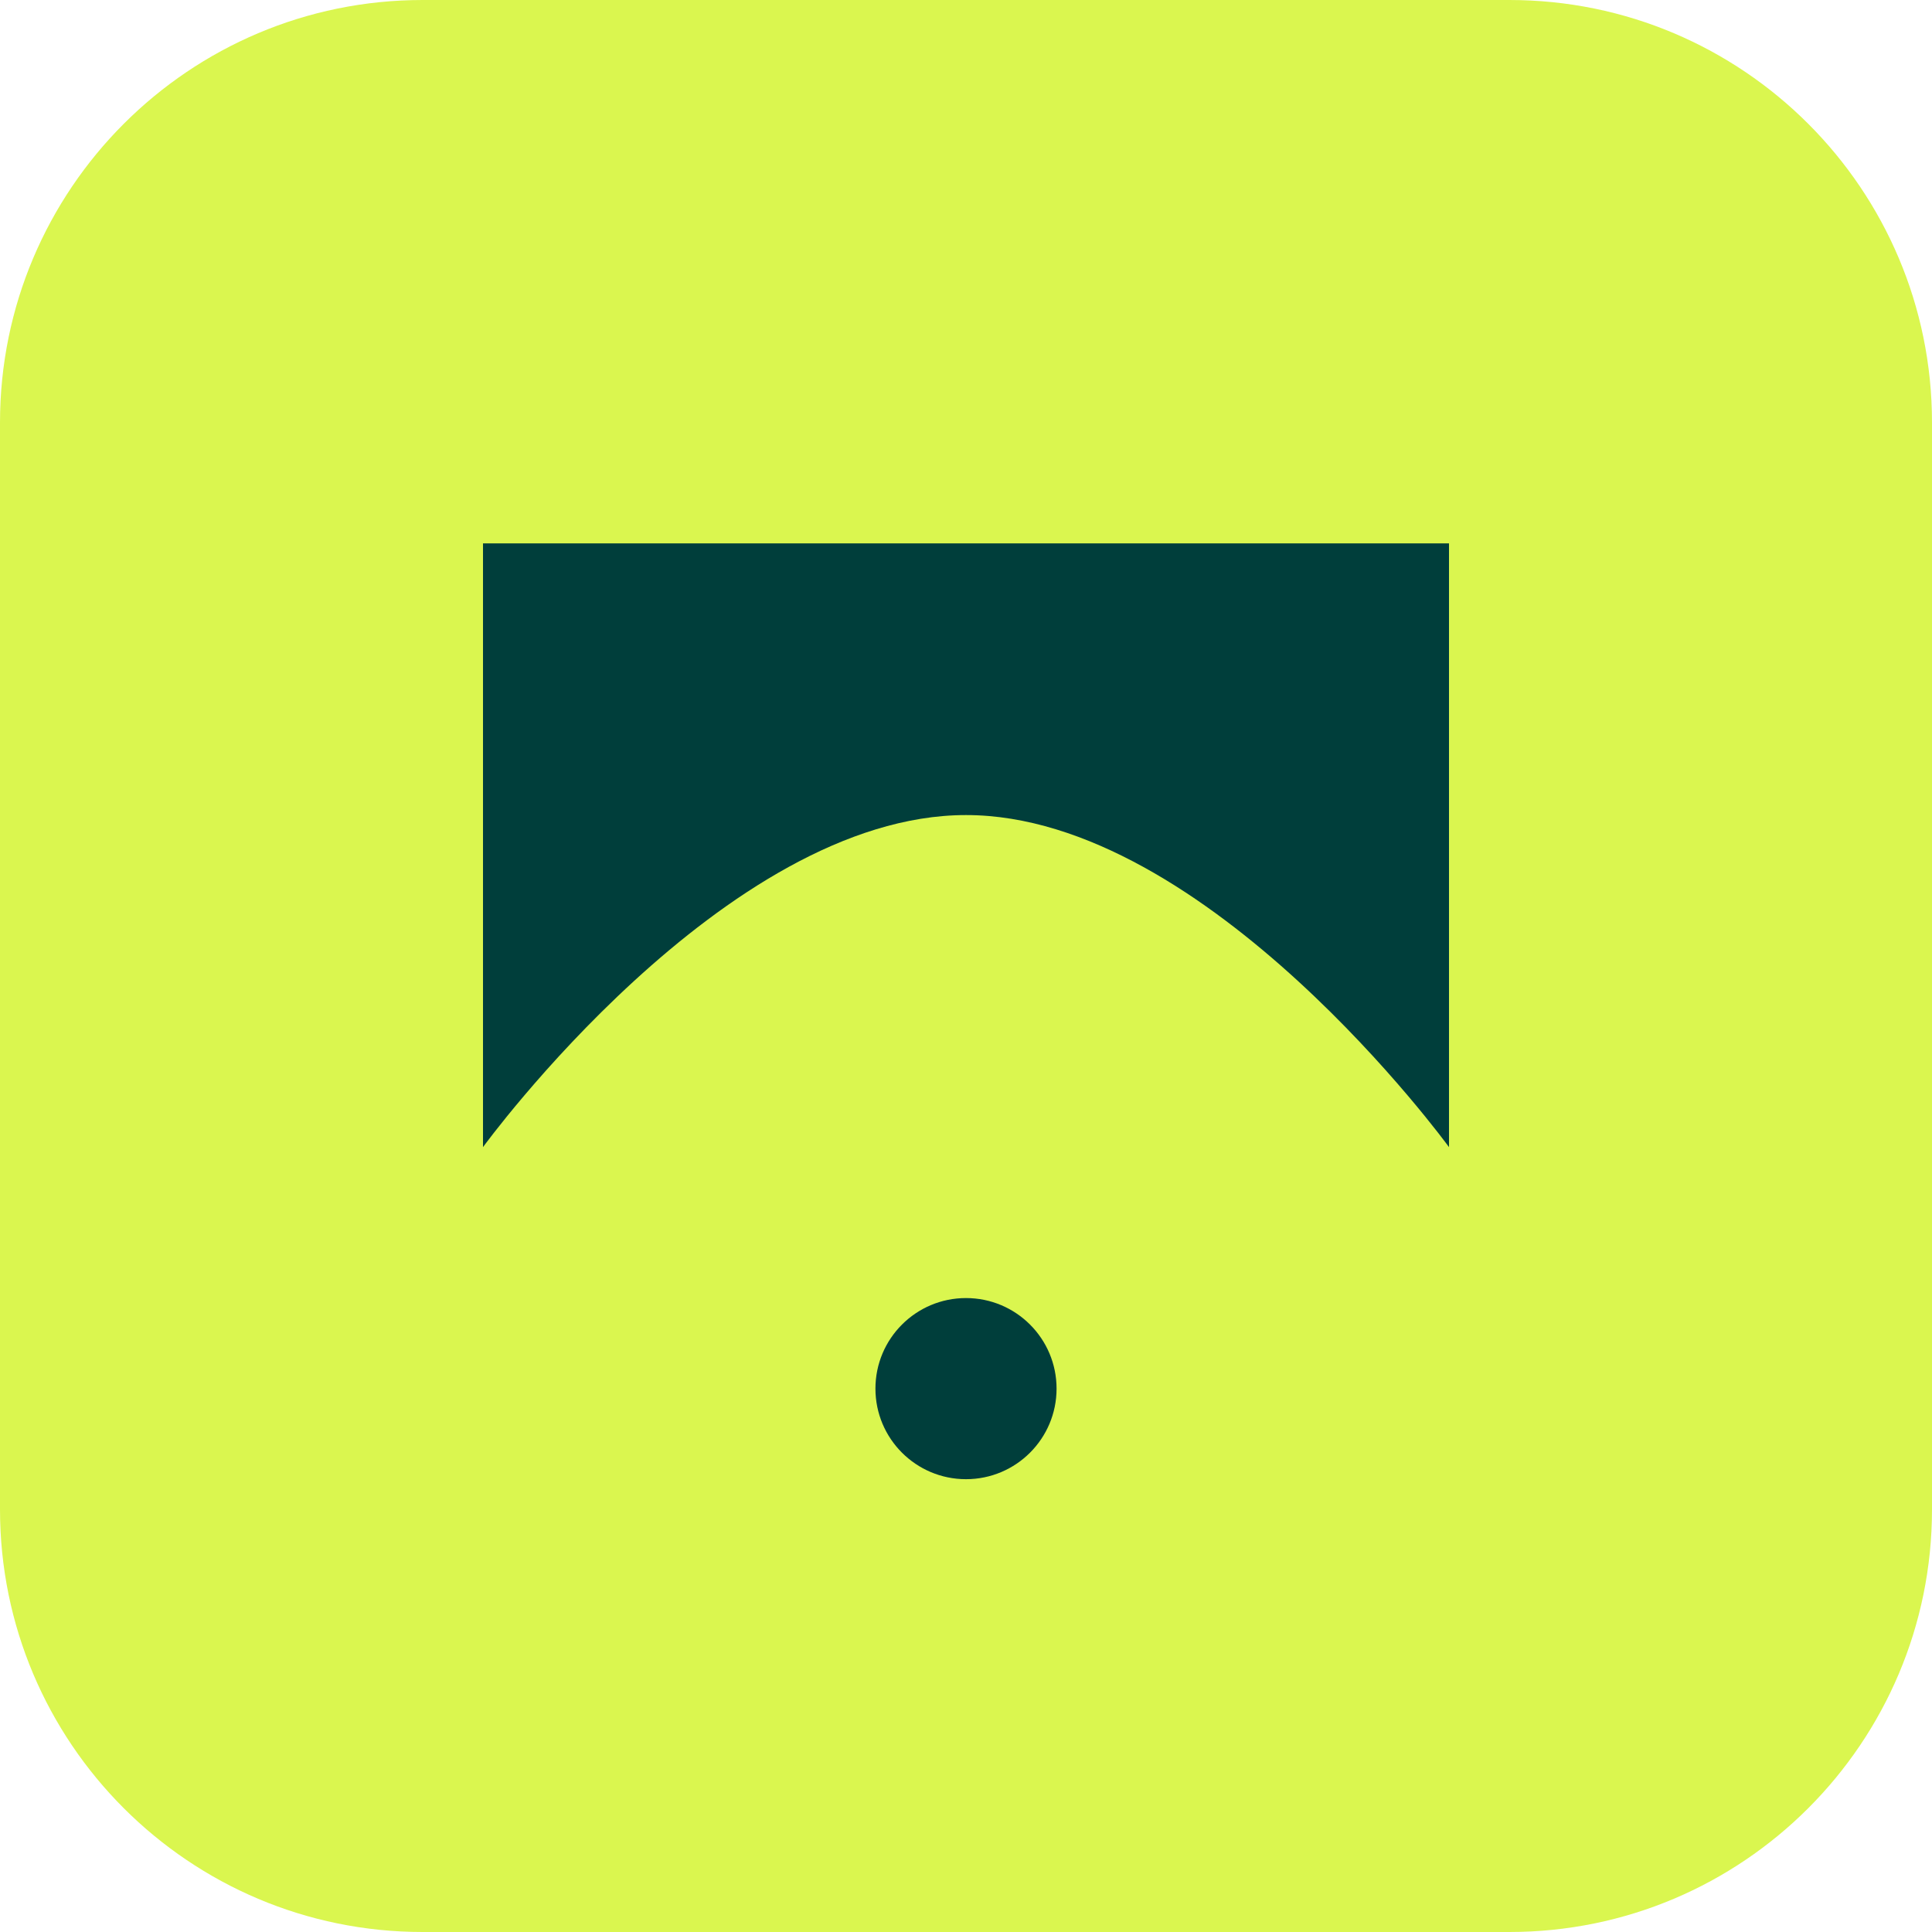
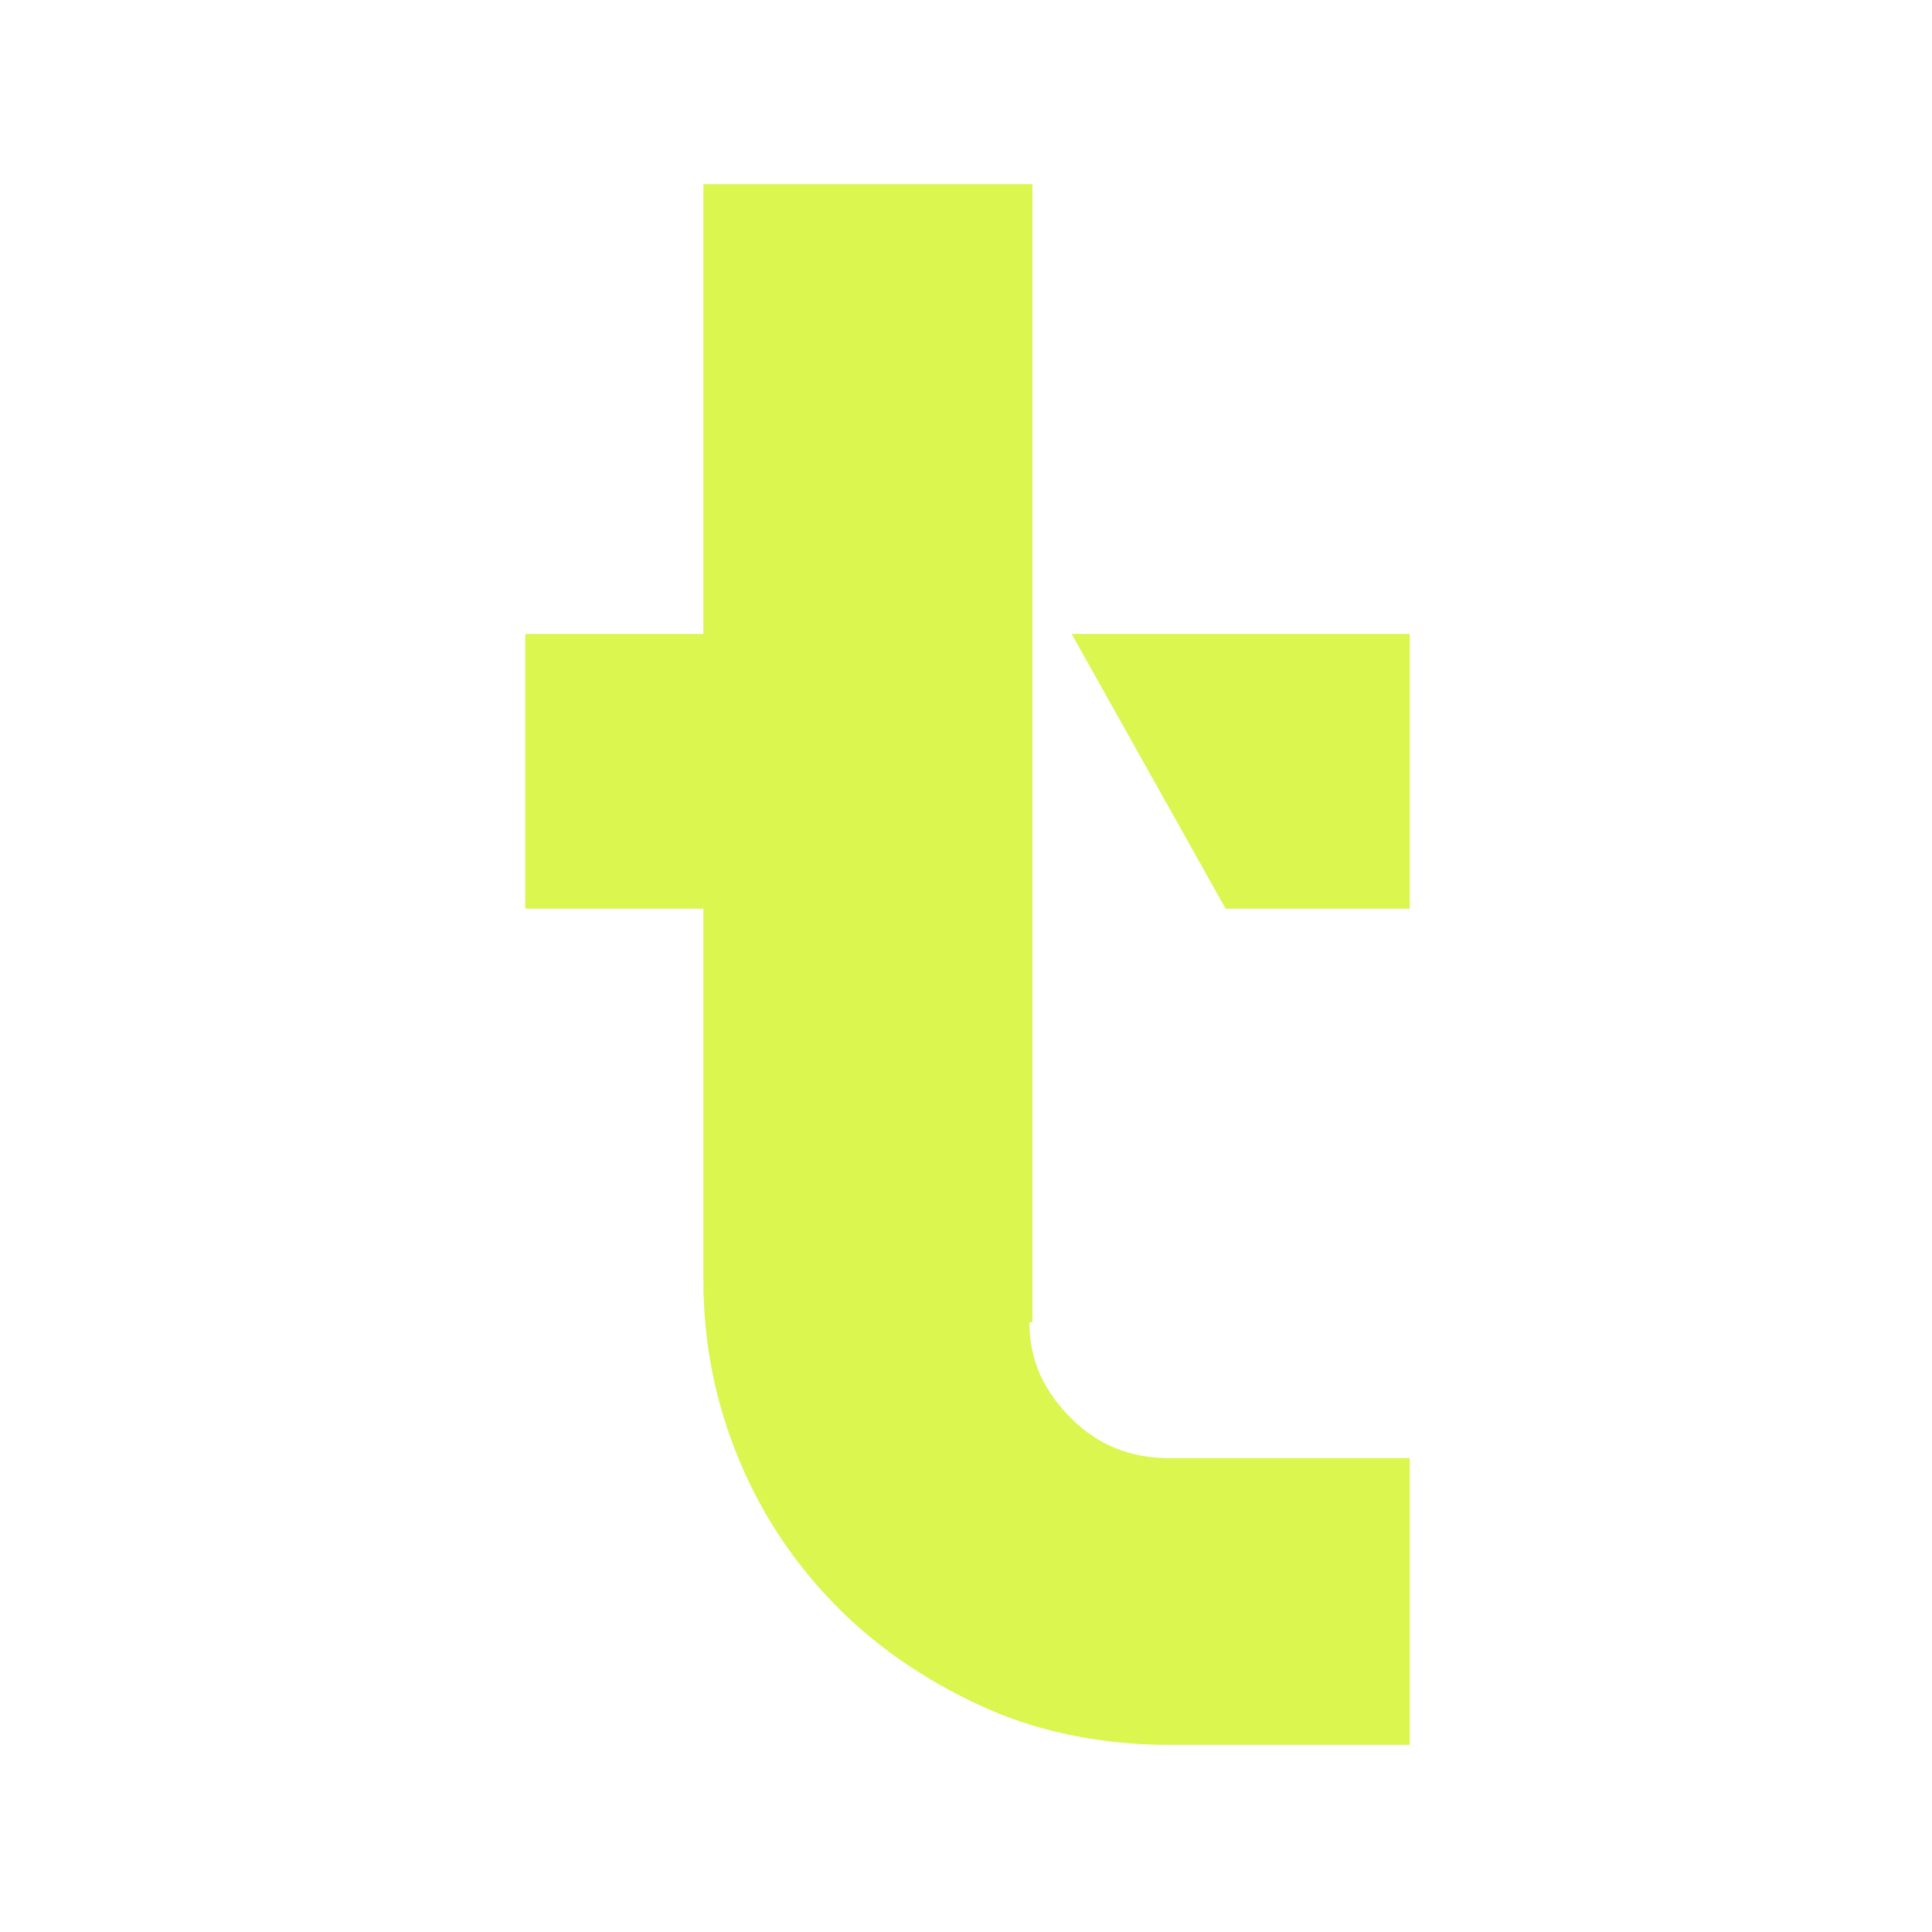
- <svg xmlns="http://www.w3.org/2000/svg" viewBox="0 0 64 64">
-   <rect width="64" height="64" rx="14" fill="#DAF64F" />
-   <path d="M16 38 C 16 38 24 27 32 27 C 40 27 48 38 48 38 L 48 18 L 16 18 Z" fill="#003E3B" />
-   <circle cx="32" cy="46" r="3" fill="#003E3B" />
+ <svg xmlns="http://www.w3.org/2000/svg" id="Layer_1" version="1.1" viewBox="0 0 64 64">
+   <defs>
+     <style>
+       .st0 {
+         fill: #daf64f;
+       }
+     </style>
+   </defs>
+   <path class="st0" d="M34.1,43.8c0,1.3.5,2.3,1.4,3.2.9.9,2,1.3,3.2,1.3h8v9.5h-8c-2.1,0-4.2-.4-6-1.2s-3.5-1.9-4.9-3.3-2.5-3-3.3-4.9c-.8-1.9-1.2-3.9-1.2-6v-12.3h-5.9v-9.1h5.9V6.1h10.9v37.7h0ZM46.7,21v9.1h-6.1l-5.1-9.1h11.2,0Z" />
</svg>
